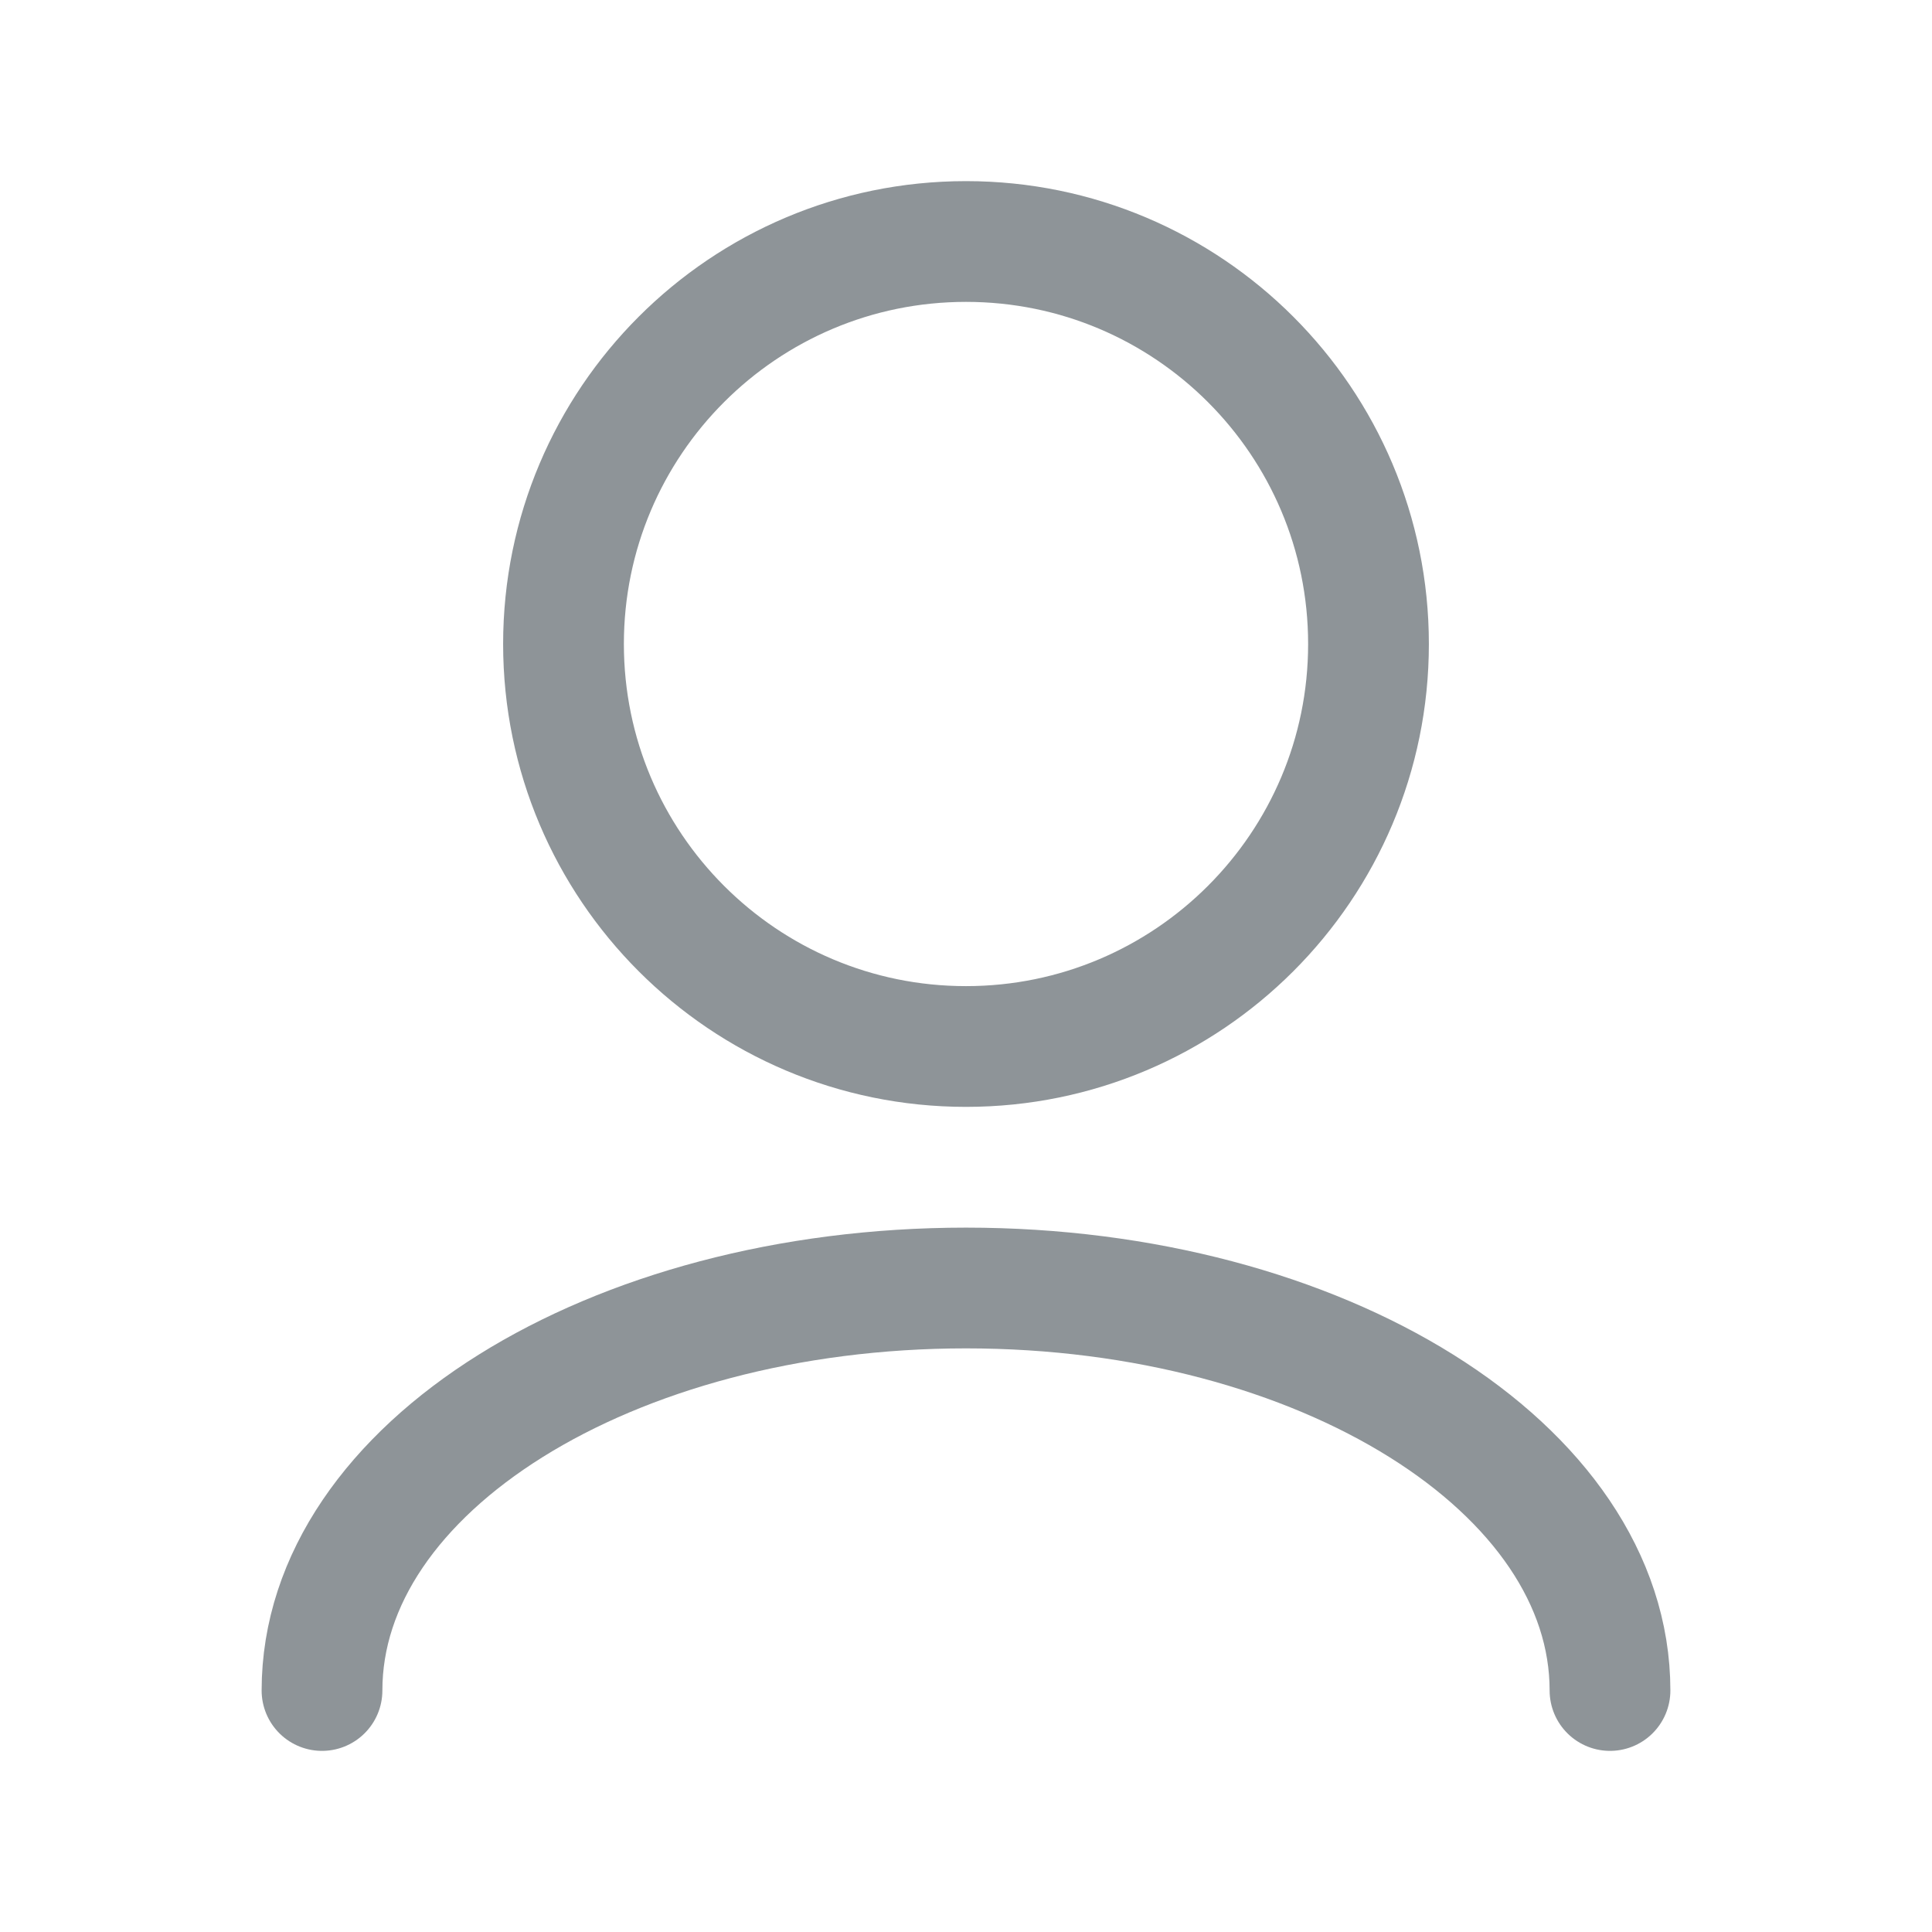
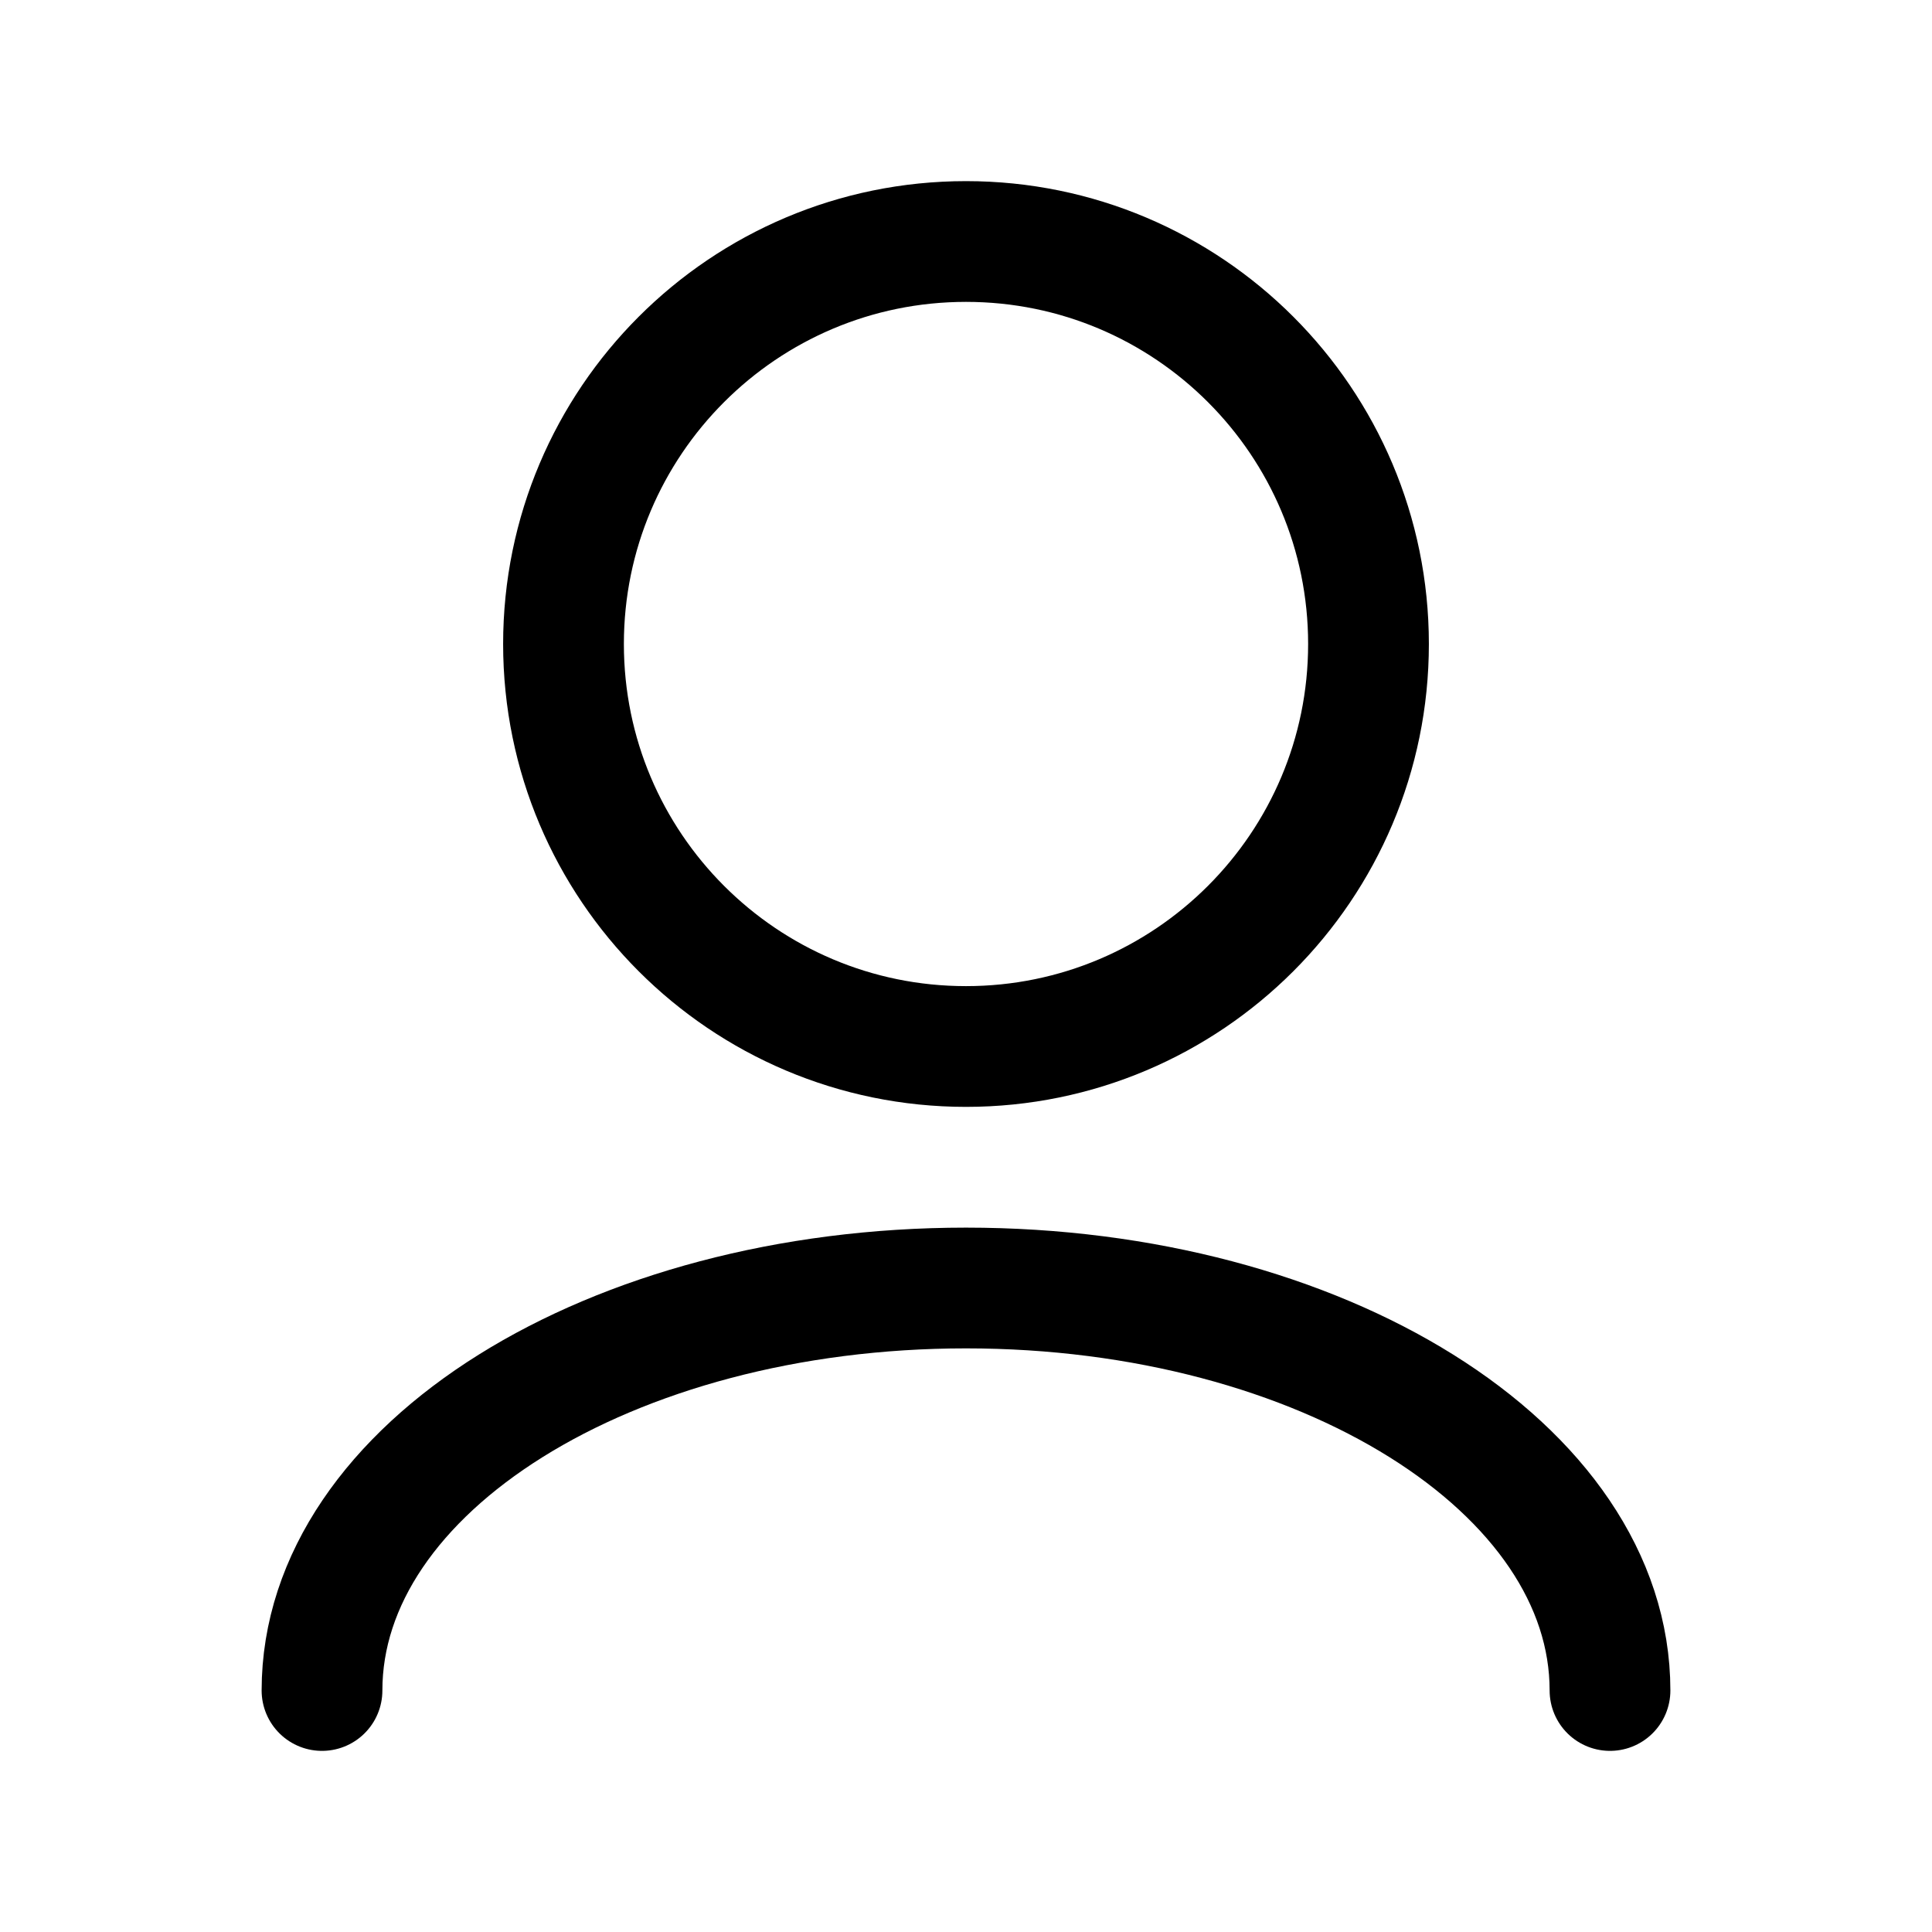
<svg xmlns="http://www.w3.org/2000/svg" width="24" height="24" viewBox="0 0 24 24" fill="none">
-   <path d="M20 21C20 18.239 16.418 16 12 16C7.582 16 4 18.239 4 21M12 13C9.239 13 7 10.761 7 8C7 5.239 9.239 3 12 3C14.761 3 17 5.239 17 8C17 10.761 14.761 13 12 13Z" stroke="#8E9498" stroke-width="1.5" stroke-linecap="round" stroke-linejoin="round" />
+   <path d="M20 21C20 18.239 16.418 16 12 16C7.582 16 4 18.239 4 21M12 13C9.239 13 7 10.761 7 8C7 5.239 9.239 3 12 3C14.761 3 17 5.239 17 8C17 10.761 14.761 13 12 13Z" stroke="currentColor" stroke-width="1.5" stroke-linecap="round" stroke-linejoin="round" />
</svg>
